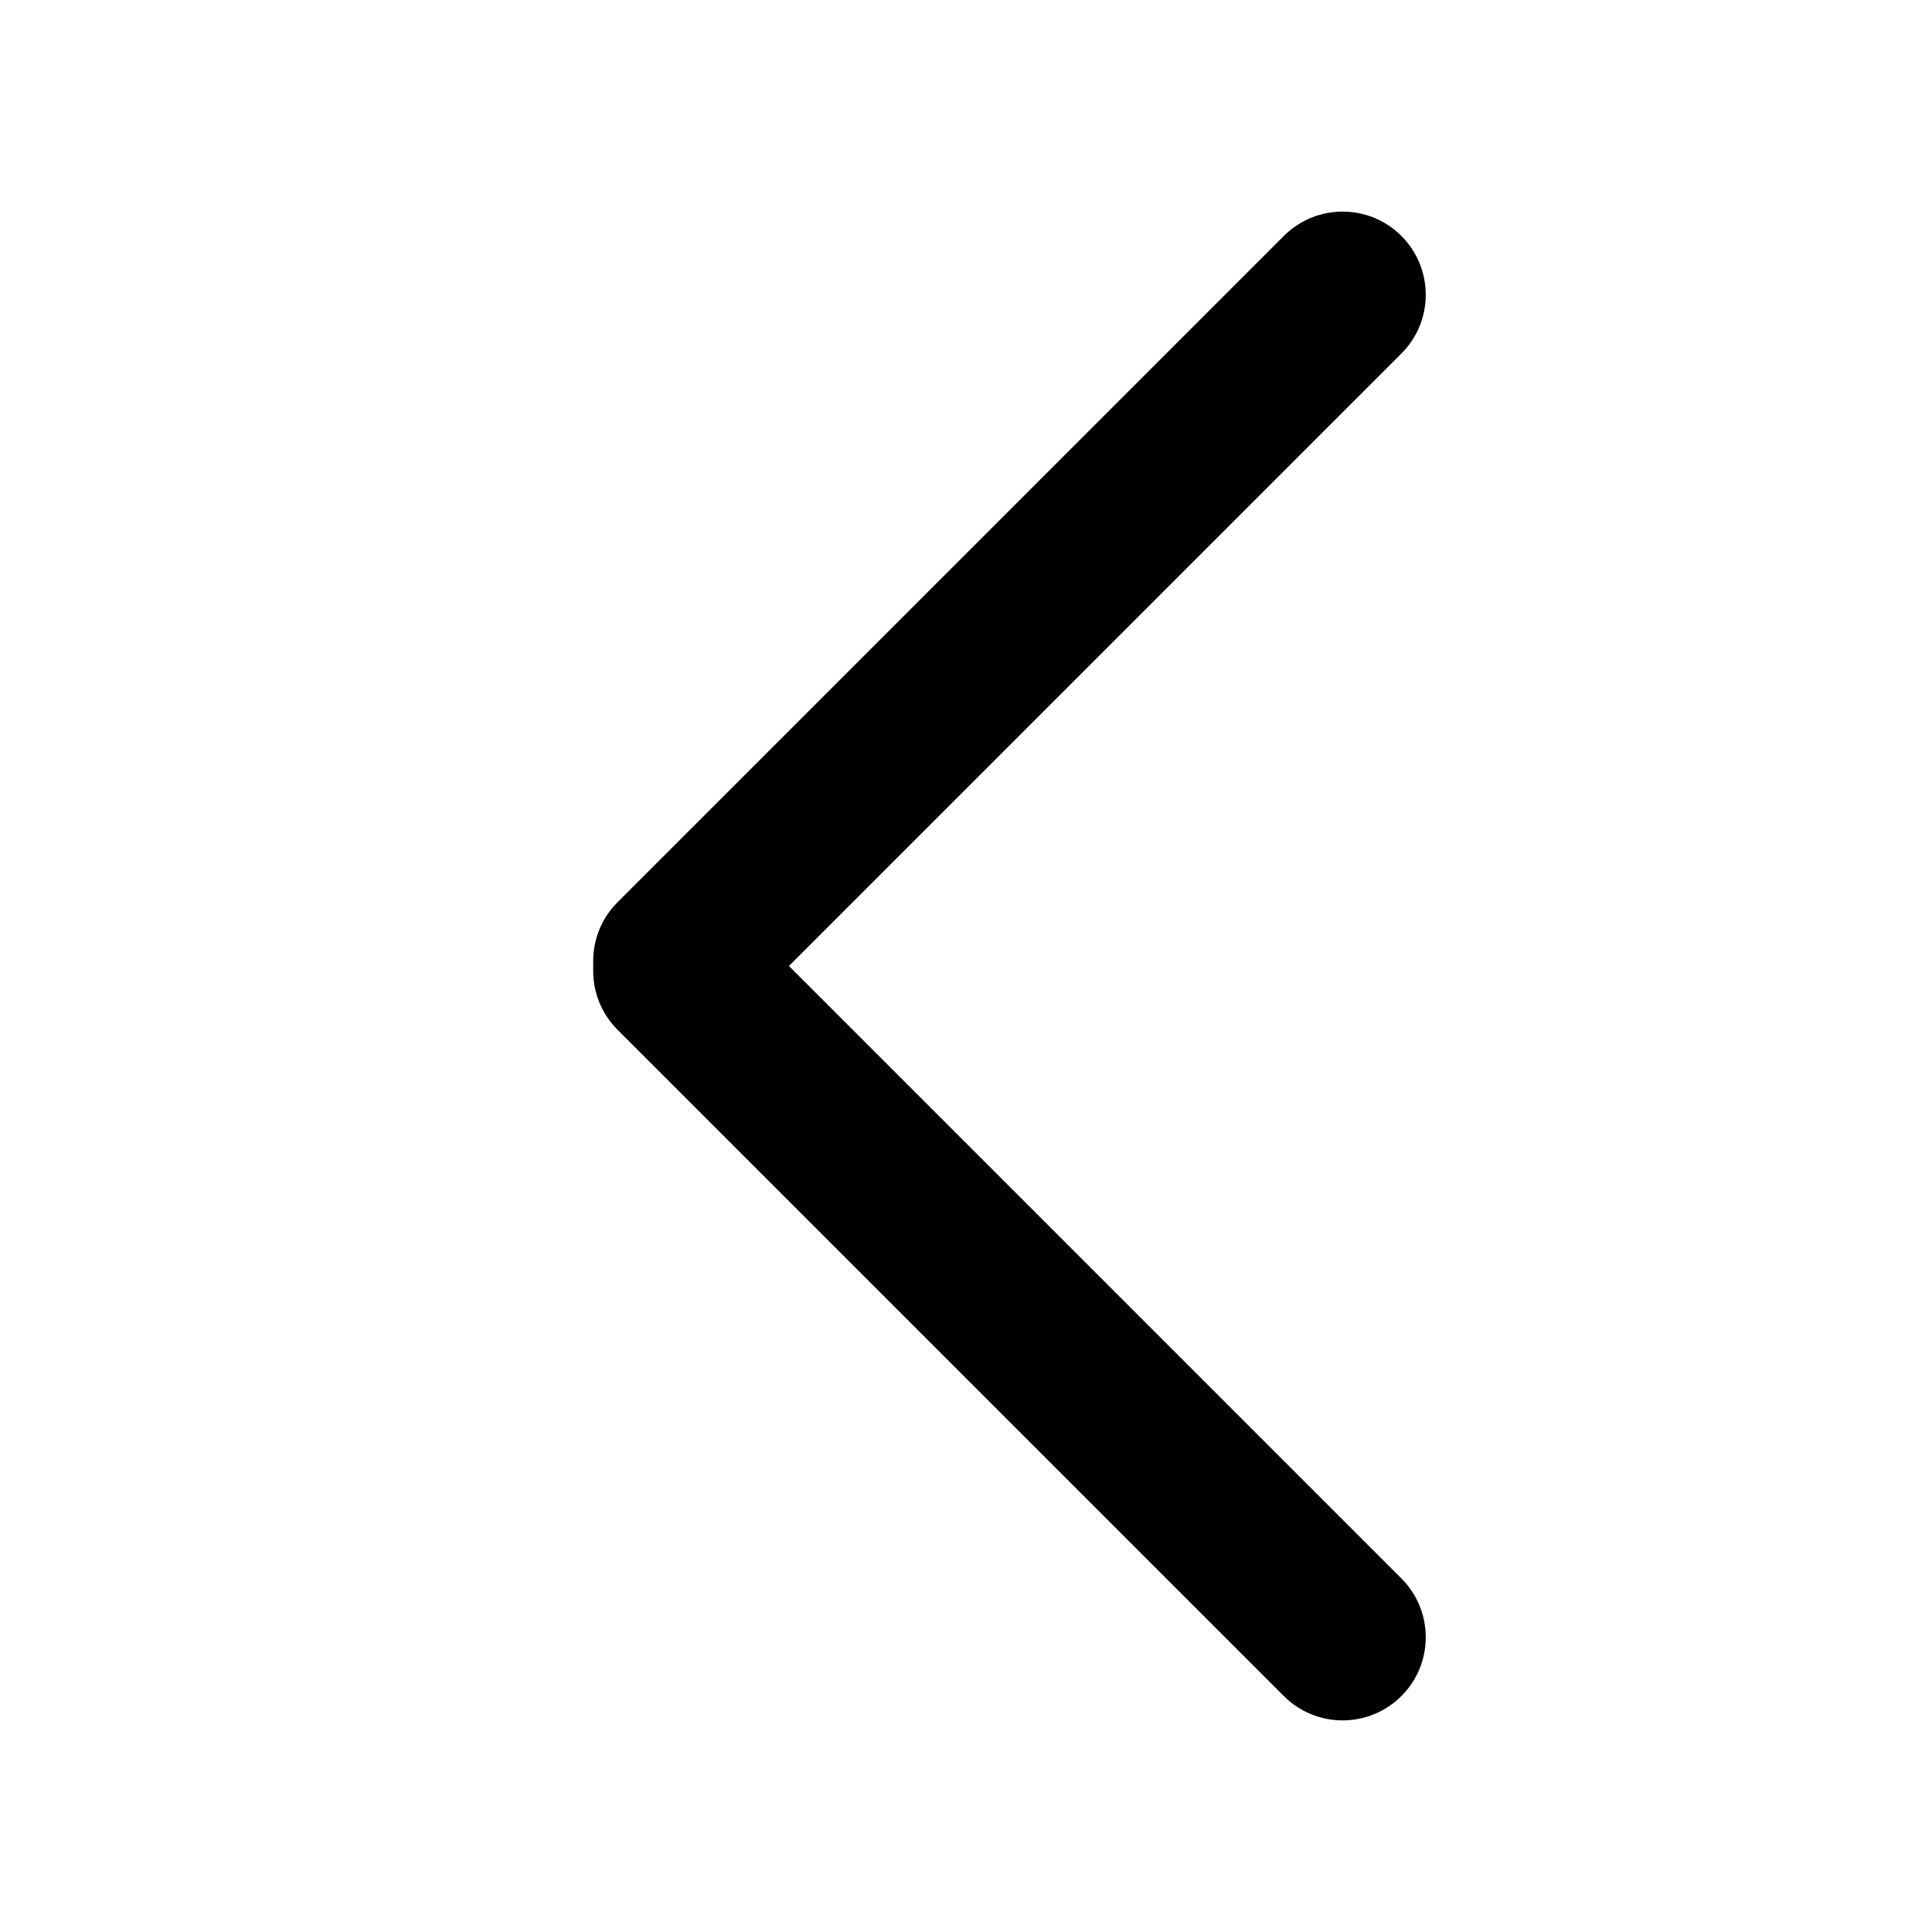
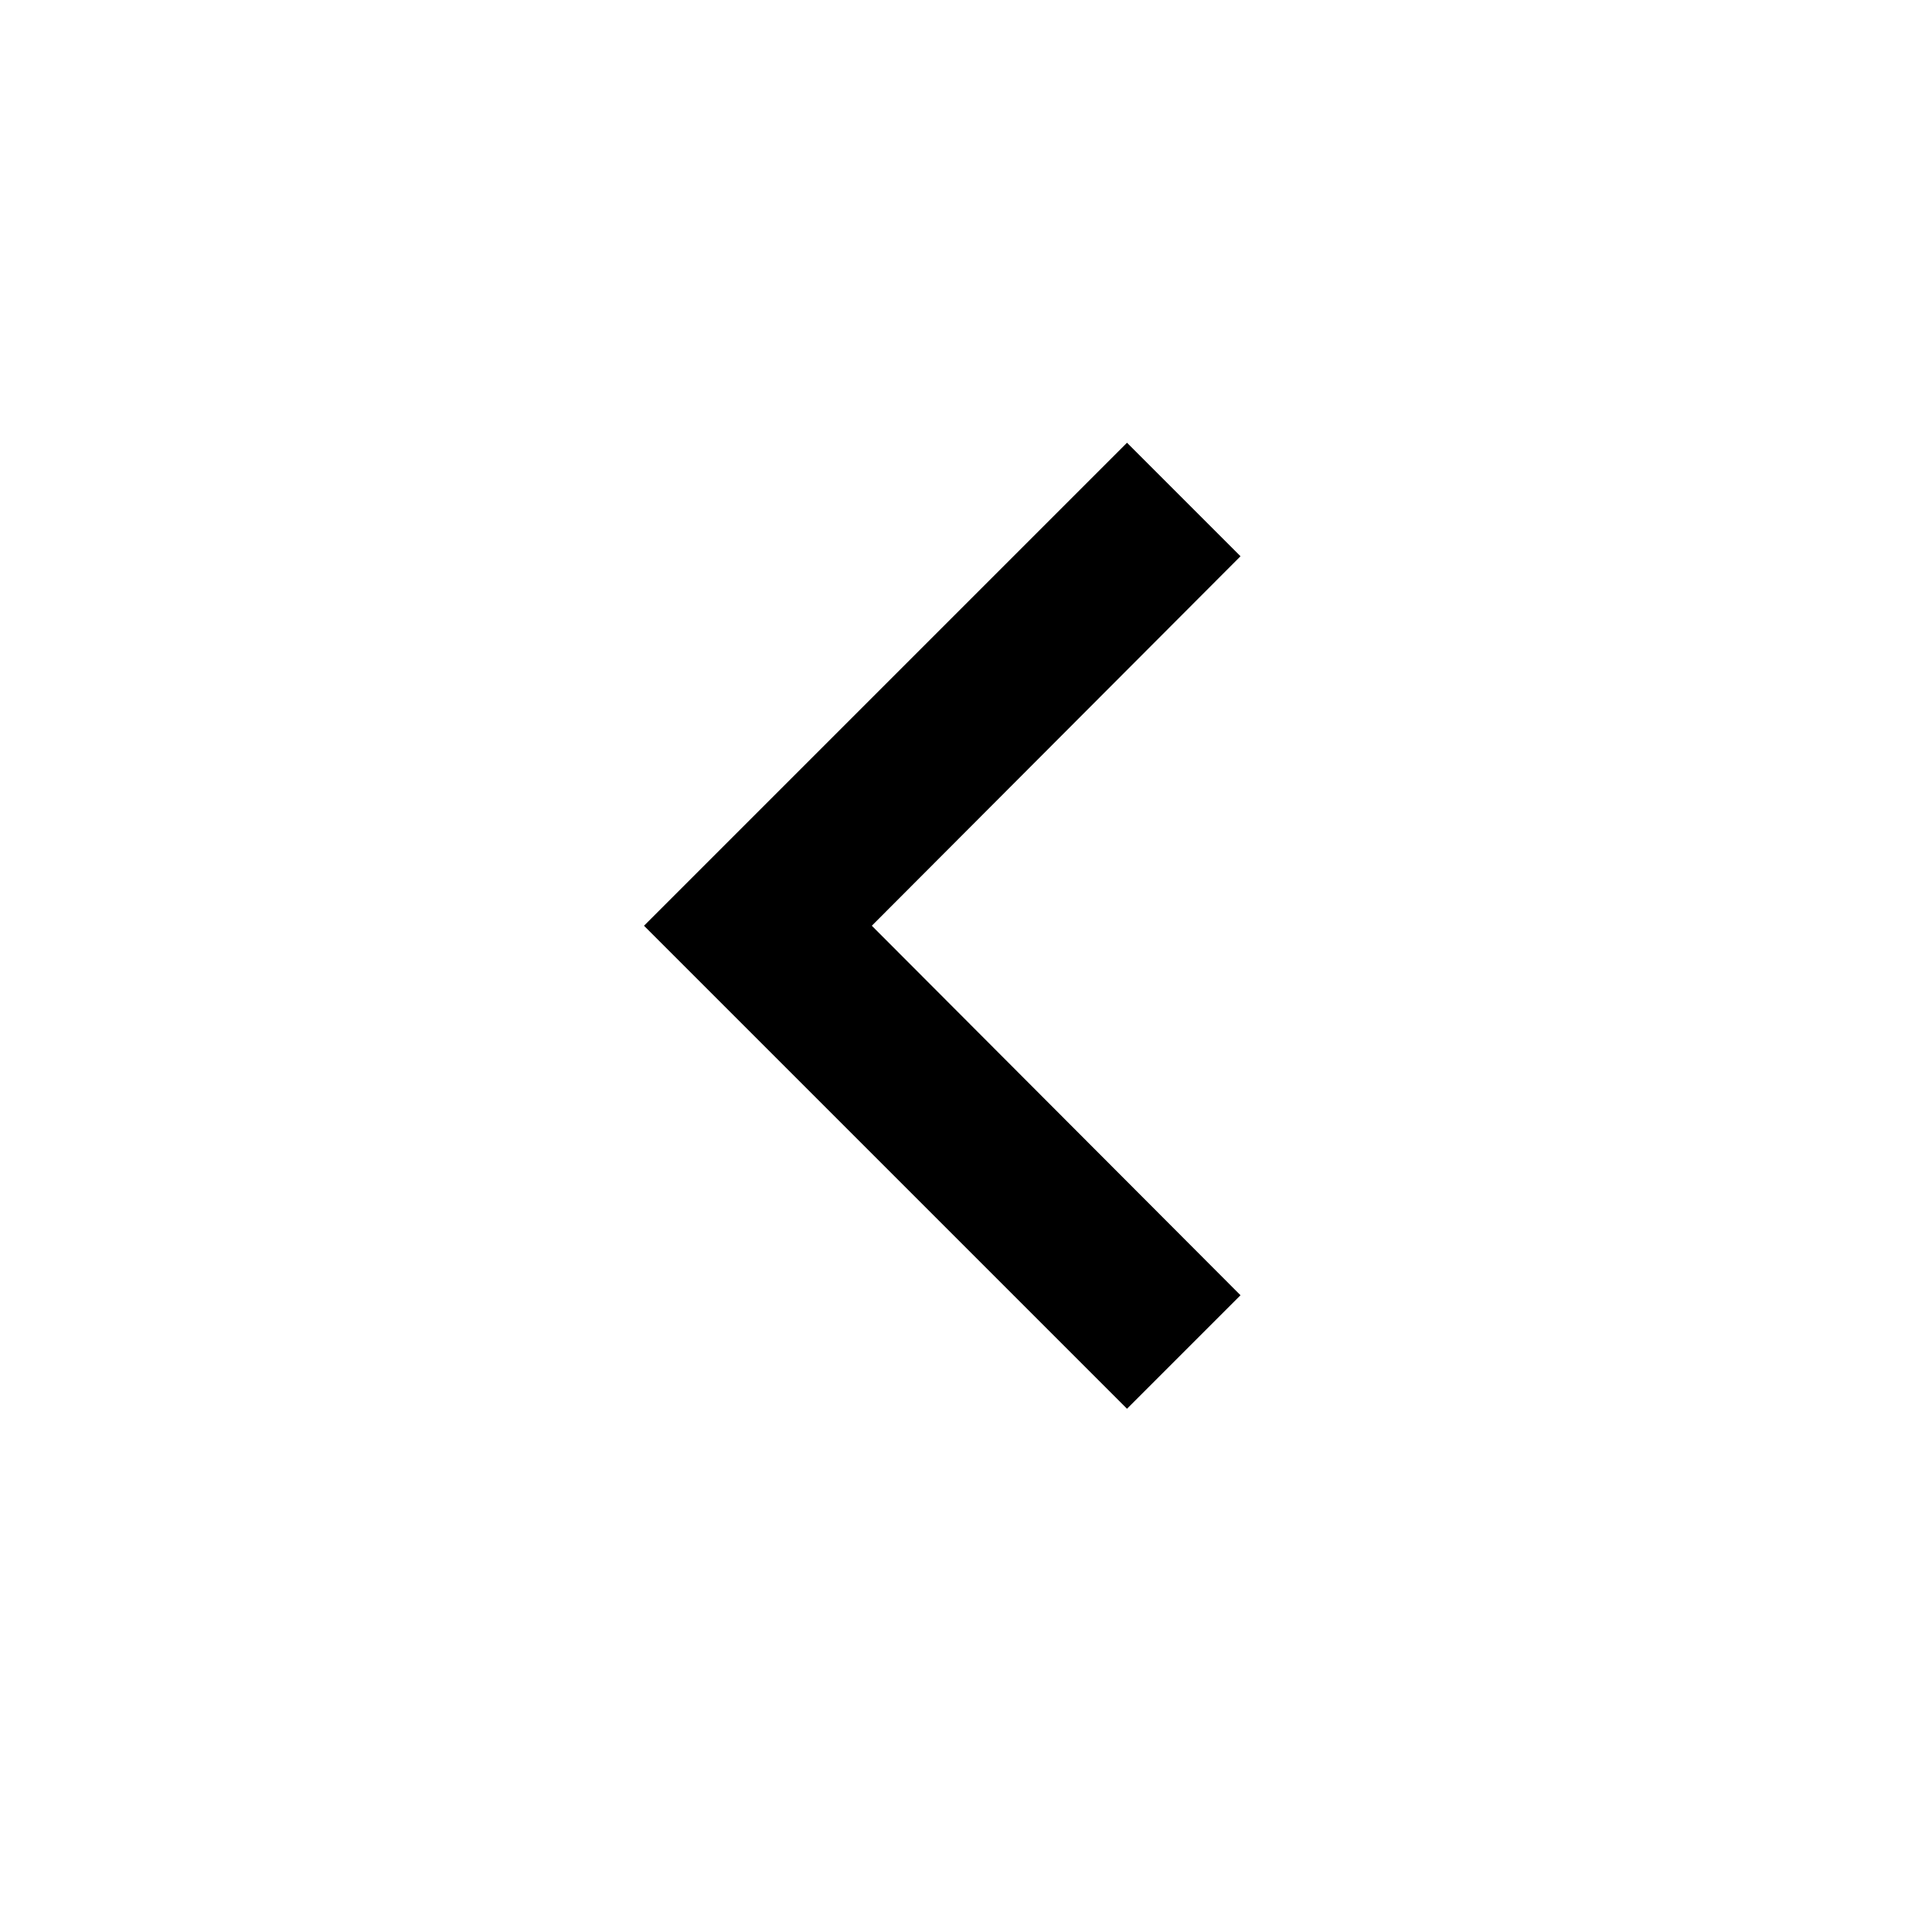
- <svg xmlns="http://www.w3.org/2000/svg" width="400" height="400">
-   <g>
-   </g>
-   <g>
-     <g display="none" overflow="visible" y="0" x="0" height="100%" width="100%" id="canvasGrid">
-       <rect fill="url(#gridpattern)" stroke-width="0" y="0" x="0" height="100%" width="100%" />
-     </g>
-     <g transform="rotate(180 209,199.9982) " stroke="null" id="svg_4">
-       <rect stroke="#000" transform="matrix(0.8114546,0.8114546,-0.8114546,0.8114546,139.8784,-168.3325) " rx="15" id="svg_1" height="30" width="200" y="126.232" x="126.415" stroke-width="0" fill="#000000" />
-       <rect stroke="#000" transform="matrix(0.8114546,-0.8114546,0.8114546,0.8114546,-186.3264,202.1242) " rx="15" id="svg_2" height="30" width="200" y="270.415" x="101.768" stroke-width="0" fill="#000000" />
-     </g>
-   </g>
+ <svg xmlns="http://www.w3.org/2000/svg" fill="#000000" height="24" viewBox="0 0 24 24" width="24">
+   <path d="M15.41 16.09l-4.58-4.59 4.58-4.59L14 5.5l-6 6 6 6z" />
+   <path d="M0-.5h24v24H0z" fill="none" />
</svg>
